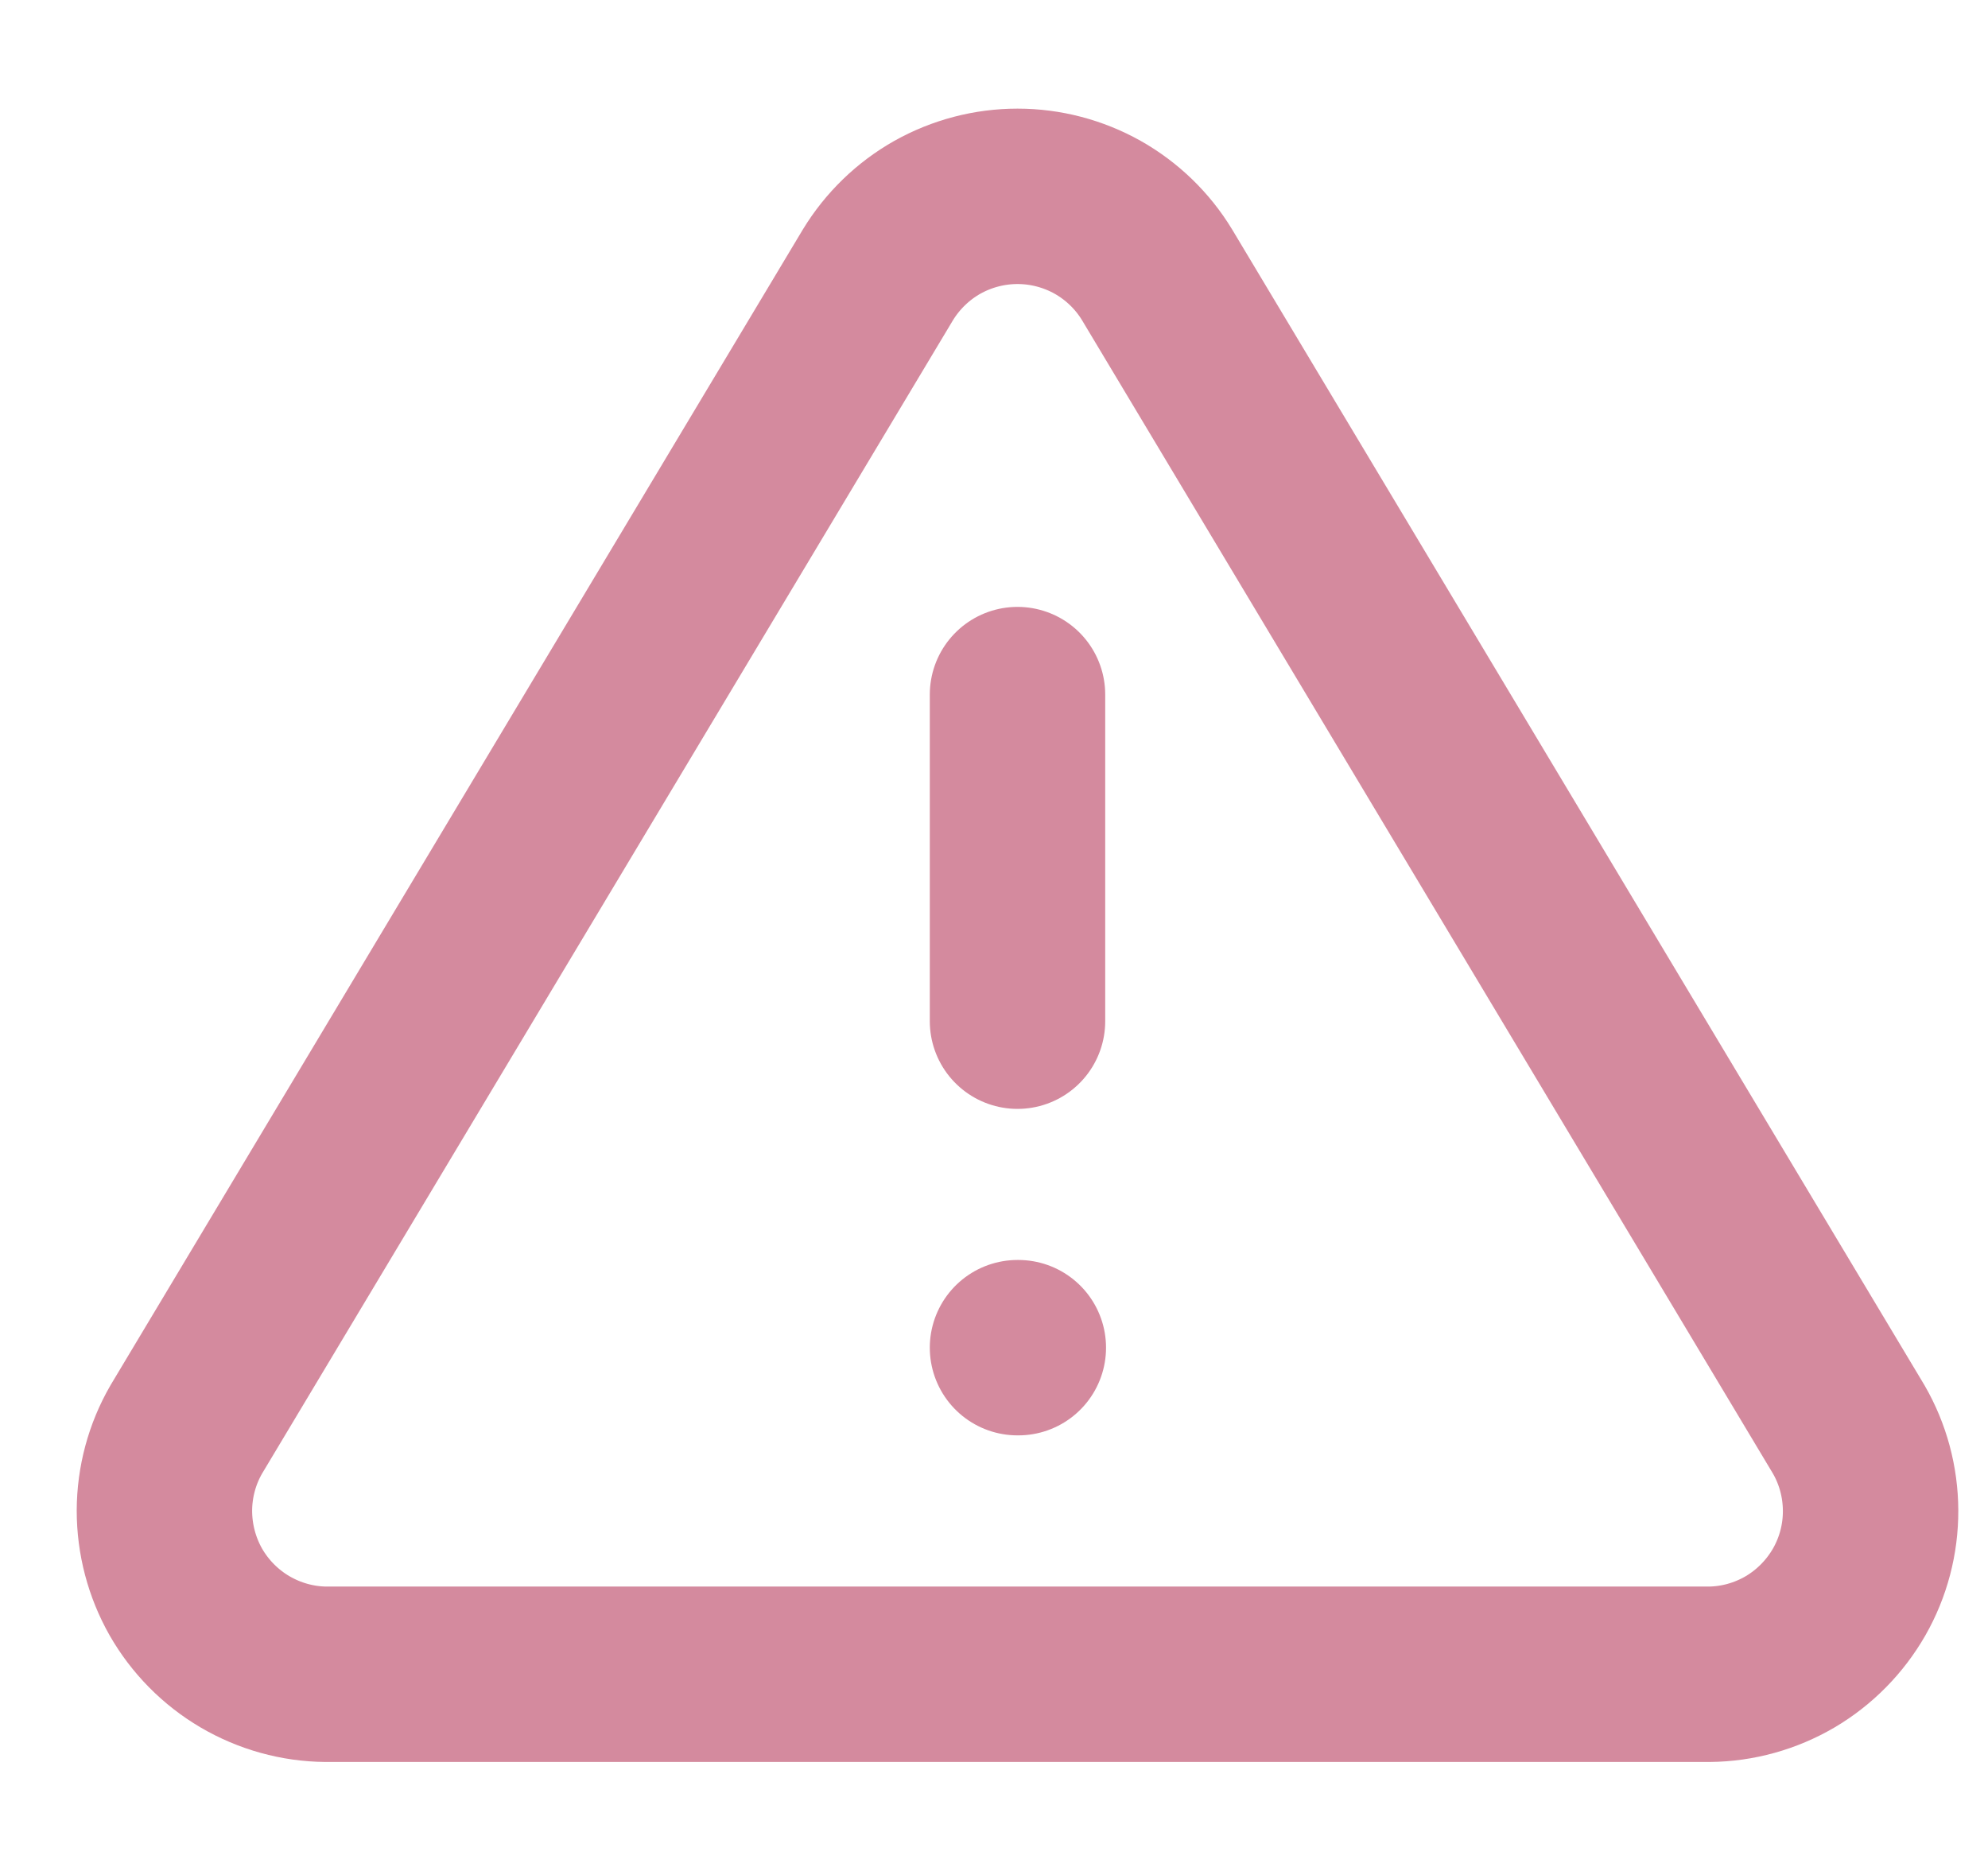
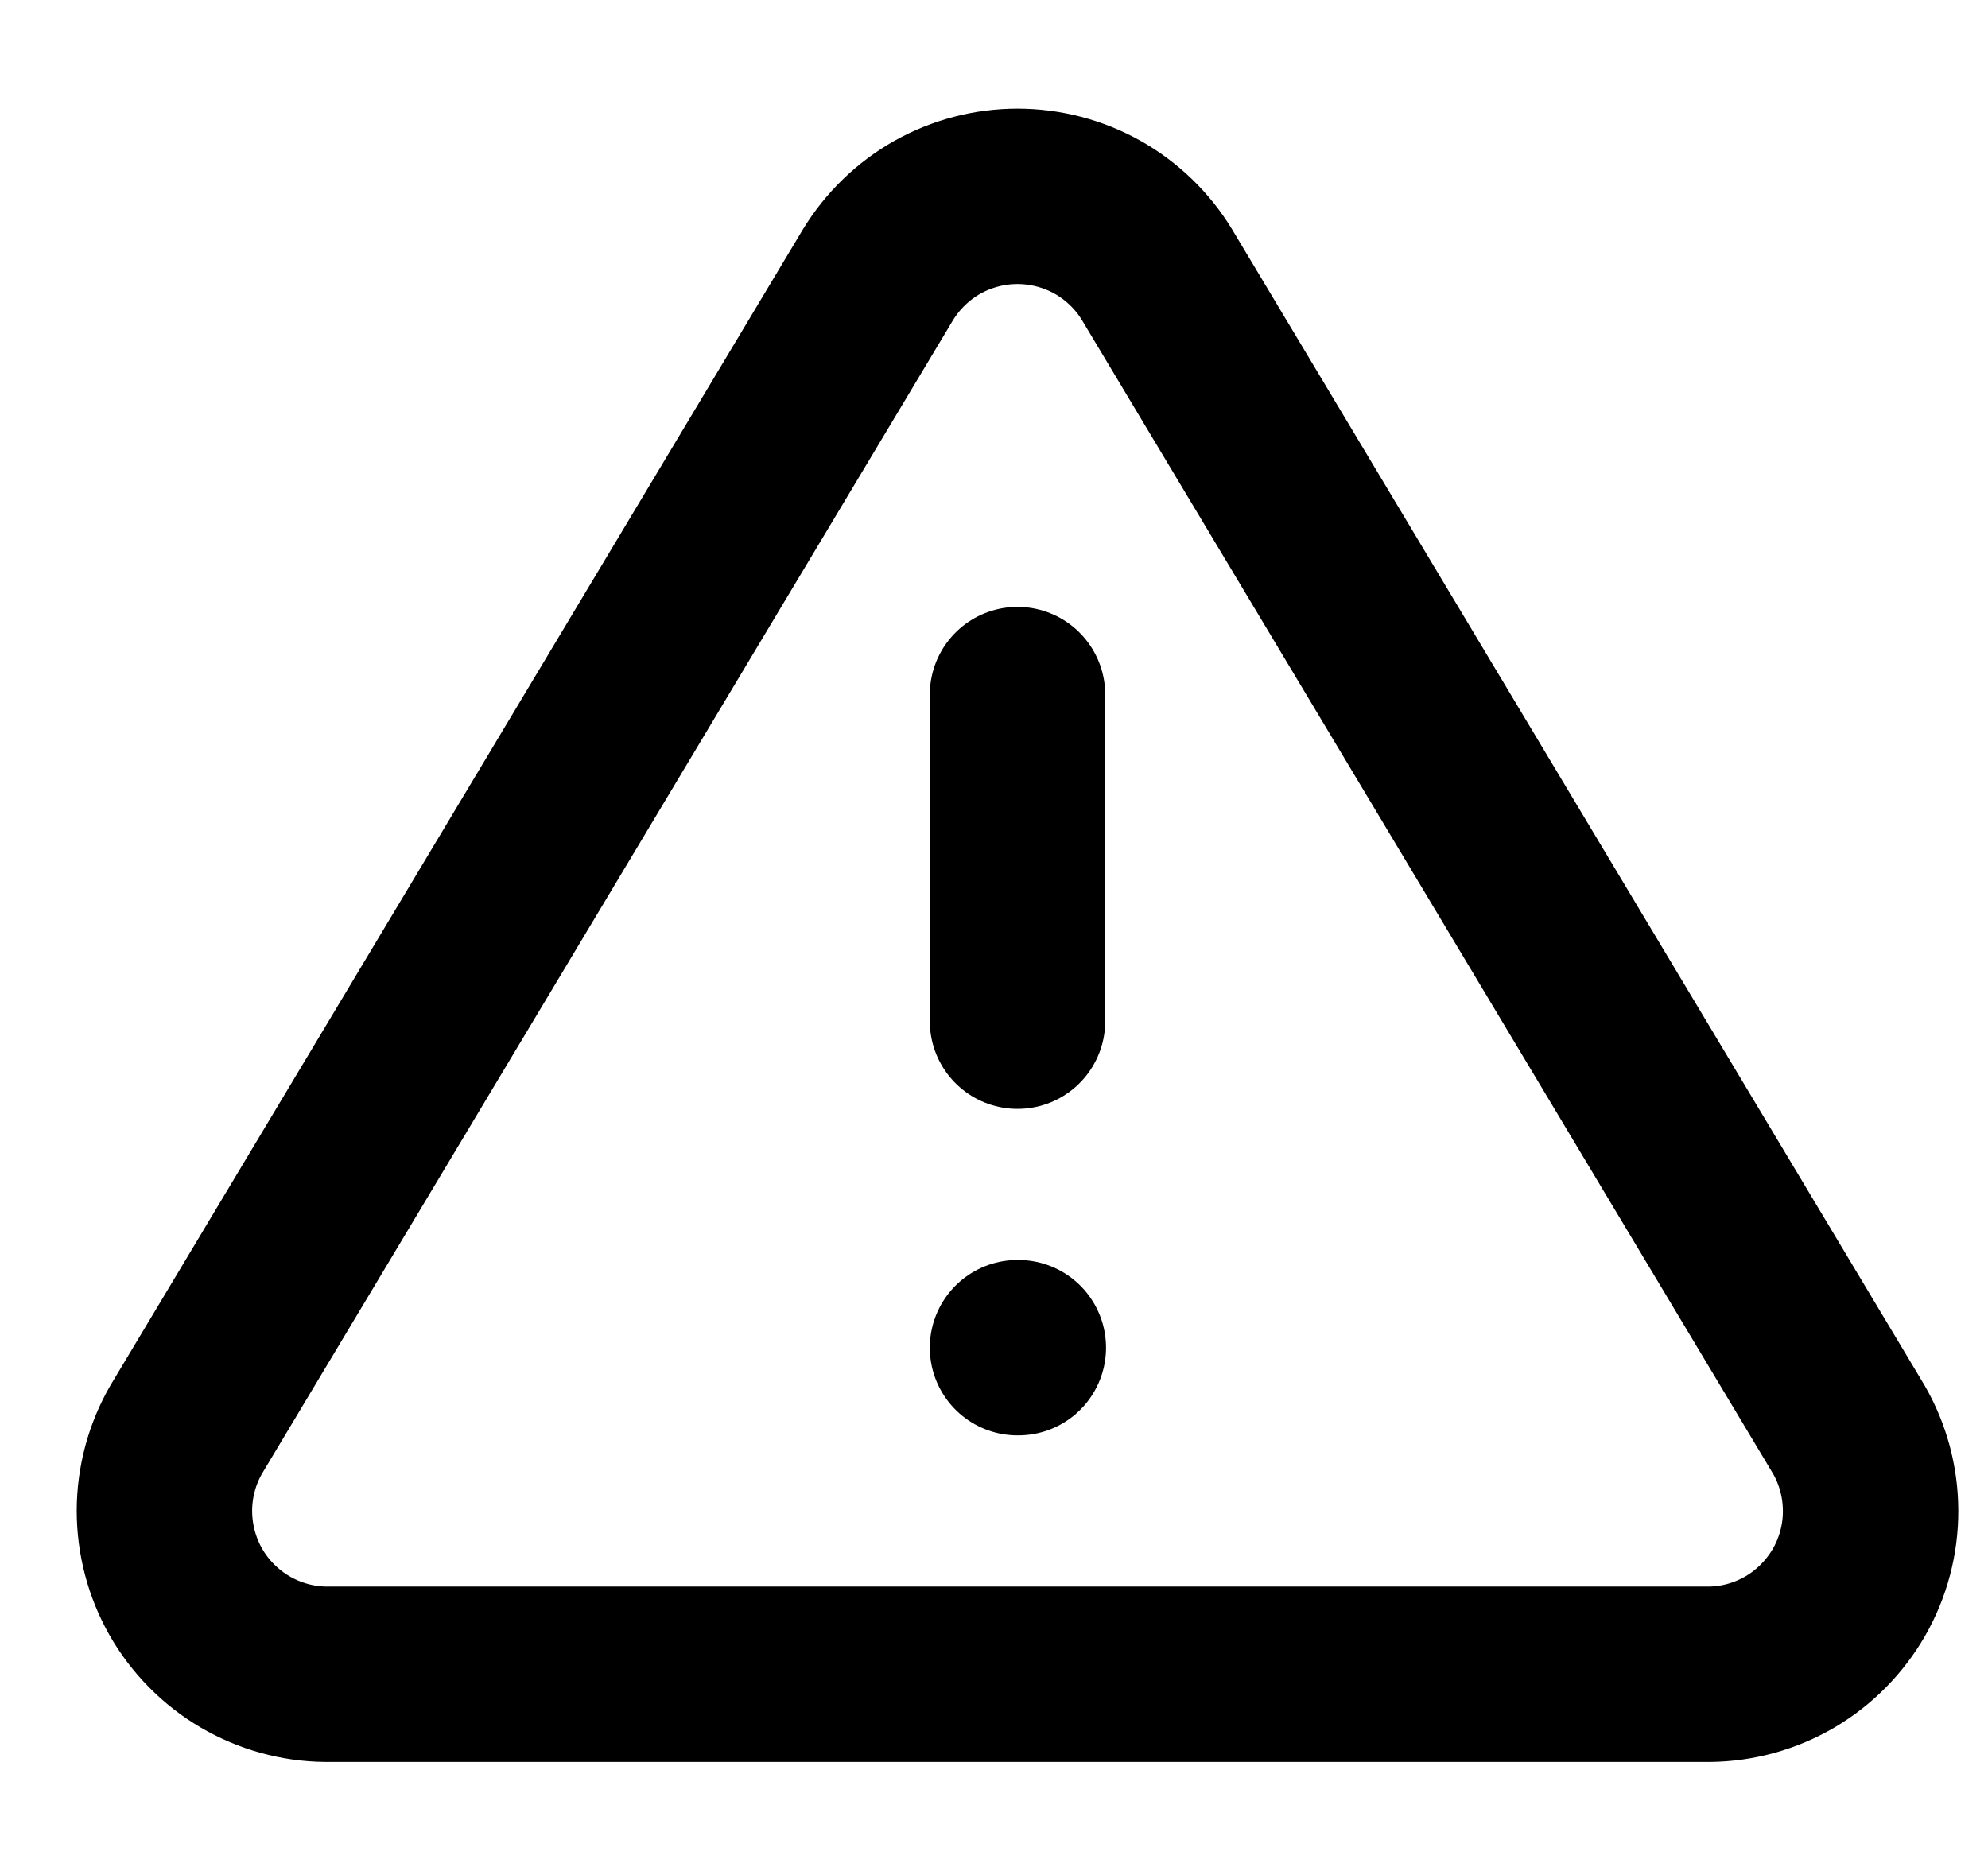
<svg xmlns="http://www.w3.org/2000/svg" width="17" height="16" viewBox="0 0 17 16" fill="none">
-   <path d="M8.701 5.94V8.733M8.701 11.525H8.708M7.507 2.351L1.593 12.224C1.471 12.435 1.407 12.674 1.406 12.918C1.406 13.162 1.469 13.402 1.589 13.614C1.71 13.825 1.884 14.002 2.095 14.126C2.305 14.249 2.544 14.316 2.787 14.318H14.615C14.859 14.316 15.098 14.249 15.308 14.126C15.518 14.002 15.692 13.825 15.813 13.614C15.934 13.402 15.997 13.162 15.996 12.918C15.995 12.674 15.931 12.435 15.809 12.224L9.895 2.351C9.771 2.146 9.595 1.976 9.386 1.858C9.177 1.741 8.941 1.679 8.701 1.679C8.461 1.679 8.225 1.741 8.016 1.858C7.807 1.976 7.632 2.146 7.507 2.351Z" stroke="#D48A9E" stroke-width="1.5" stroke-linecap="round" stroke-linejoin="round" />
+   <path d="M8.701 5.94V8.733M8.701 11.525H8.708M7.507 2.351L1.593 12.224C1.471 12.435 1.407 12.674 1.406 12.918C1.406 13.162 1.469 13.402 1.589 13.614C1.71 13.825 1.884 14.002 2.095 14.126C2.305 14.249 2.544 14.316 2.787 14.318H14.615C14.859 14.316 15.098 14.249 15.308 14.126C15.518 14.002 15.692 13.825 15.813 13.614C15.934 13.402 15.997 13.162 15.996 12.918C15.995 12.674 15.931 12.435 15.809 12.224L9.895 2.351C9.771 2.146 9.595 1.976 9.386 1.858C9.177 1.741 8.941 1.679 8.701 1.679C8.461 1.679 8.225 1.741 8.016 1.858C7.807 1.976 7.632 2.146 7.507 2.351Z" stroke="currentColor" stroke-width="1.5" stroke-linecap="round" stroke-linejoin="round" />
</svg>
